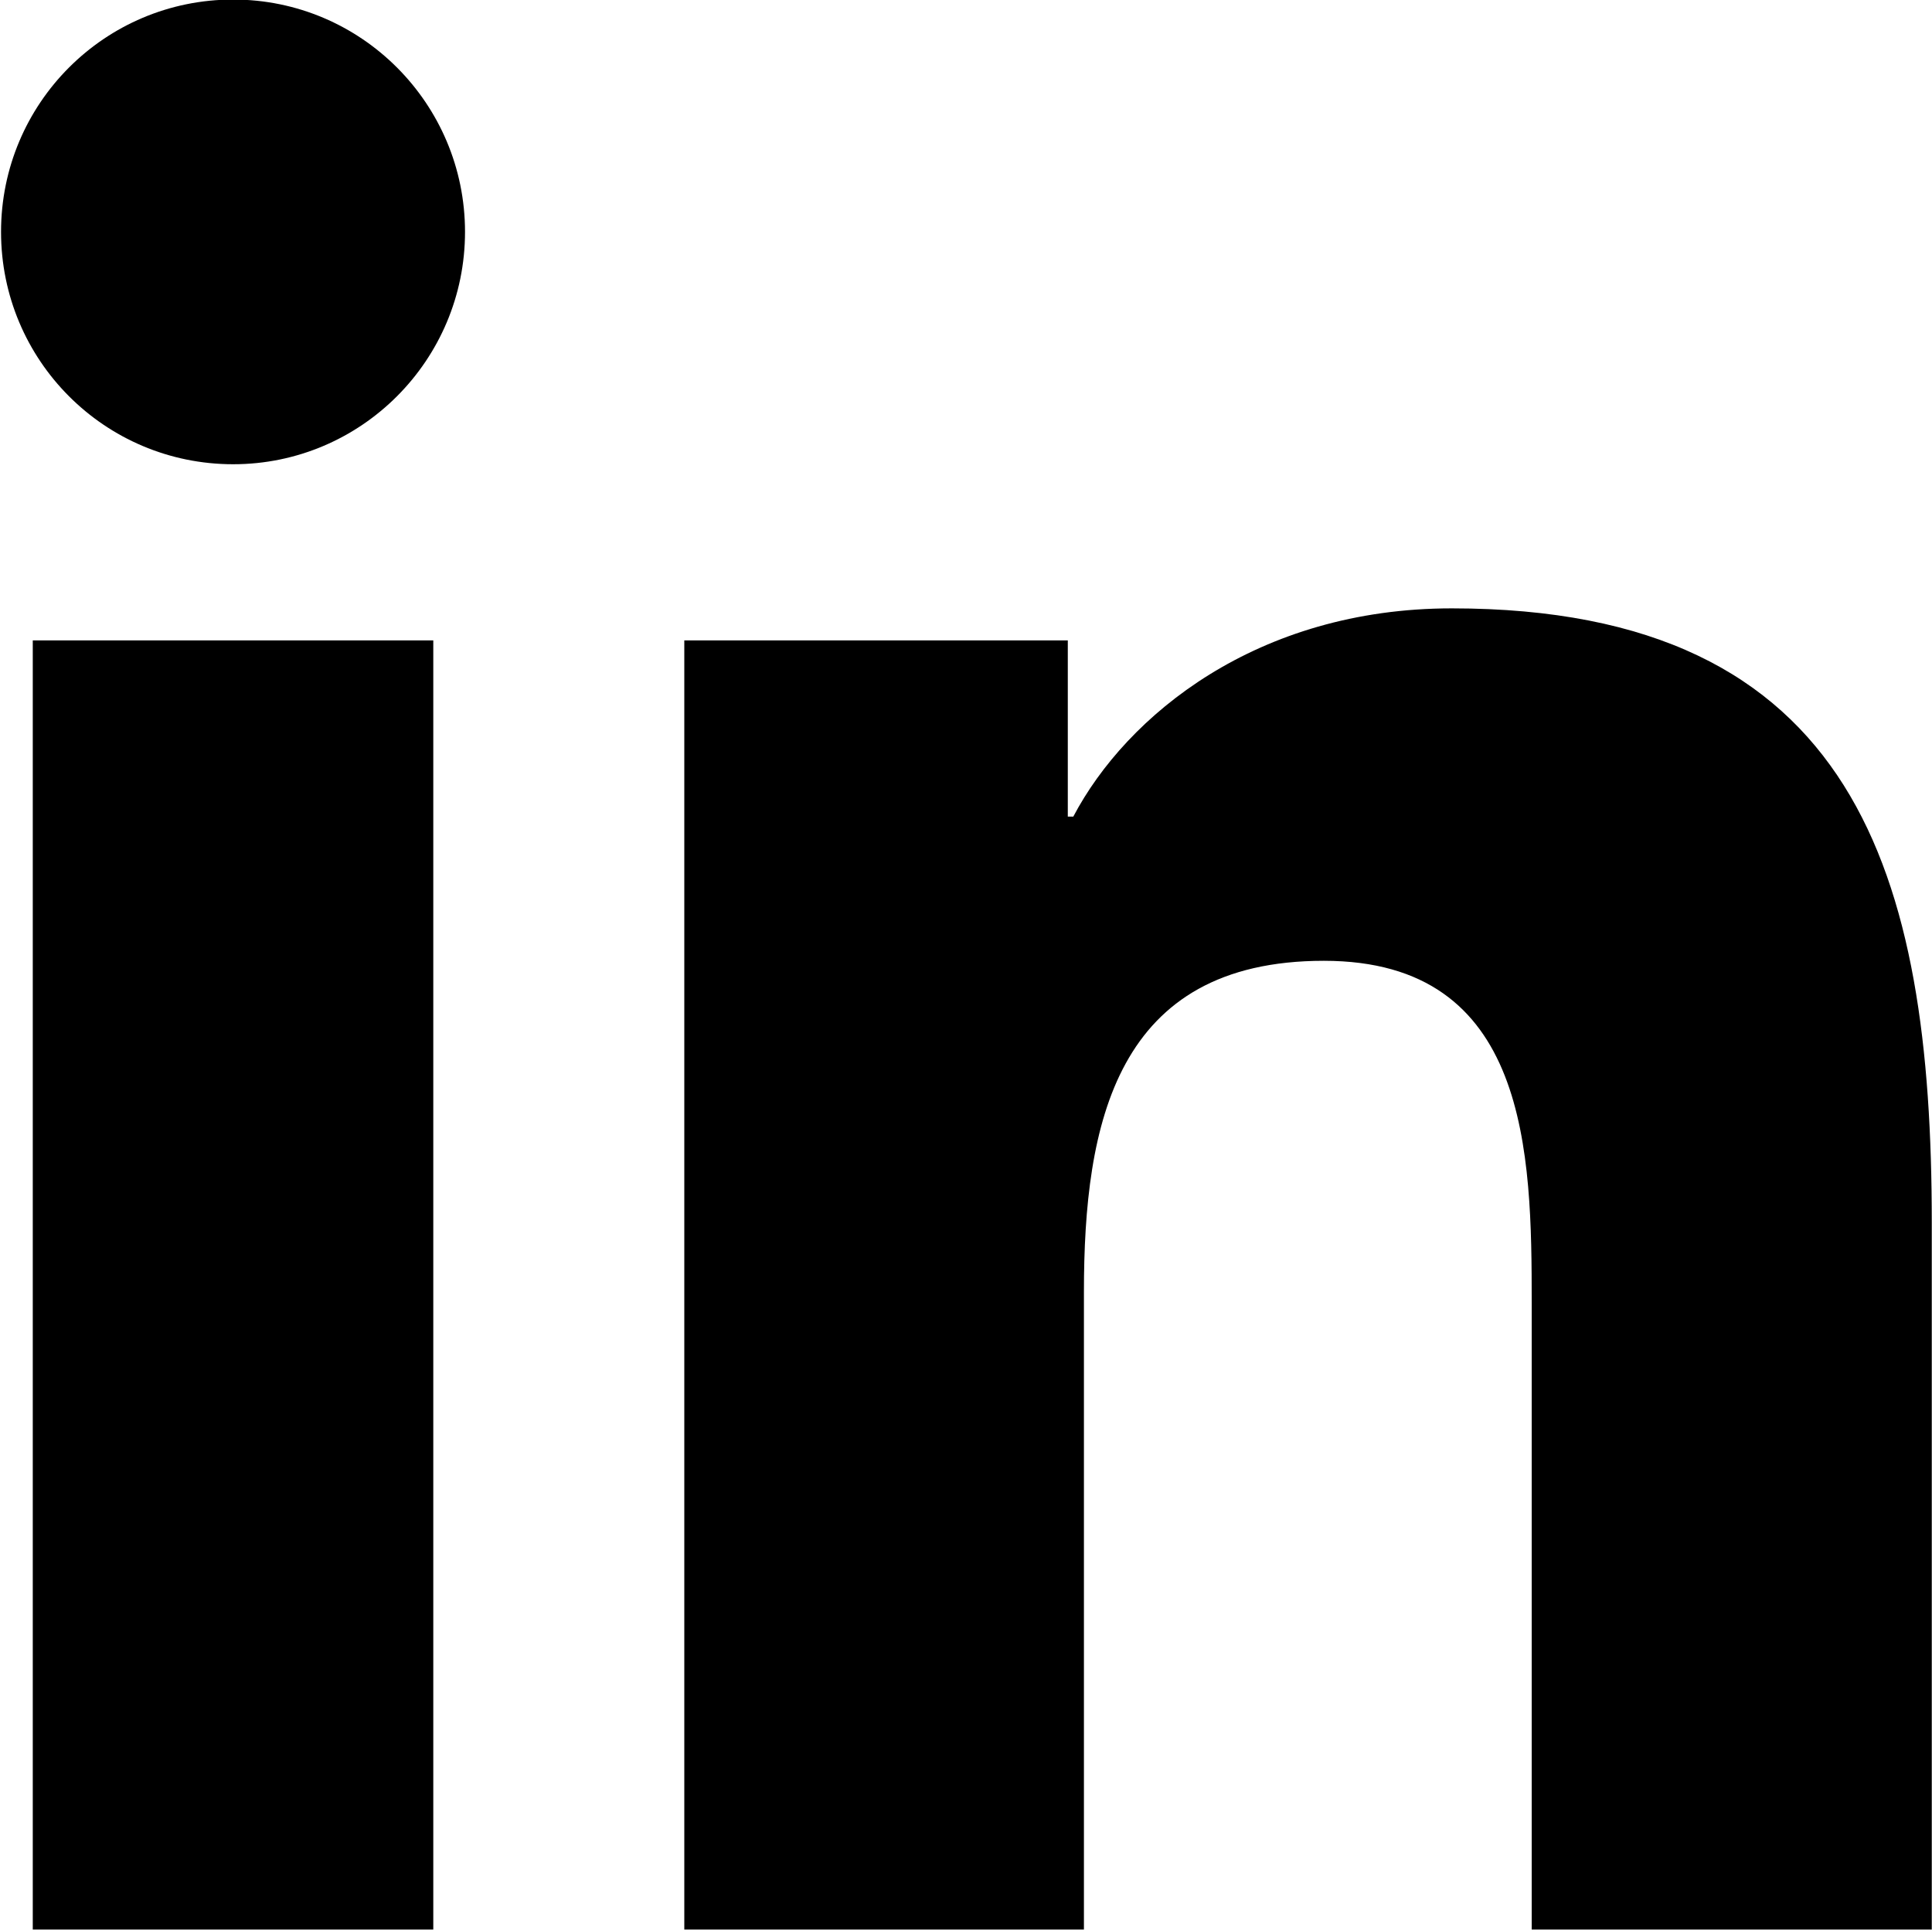
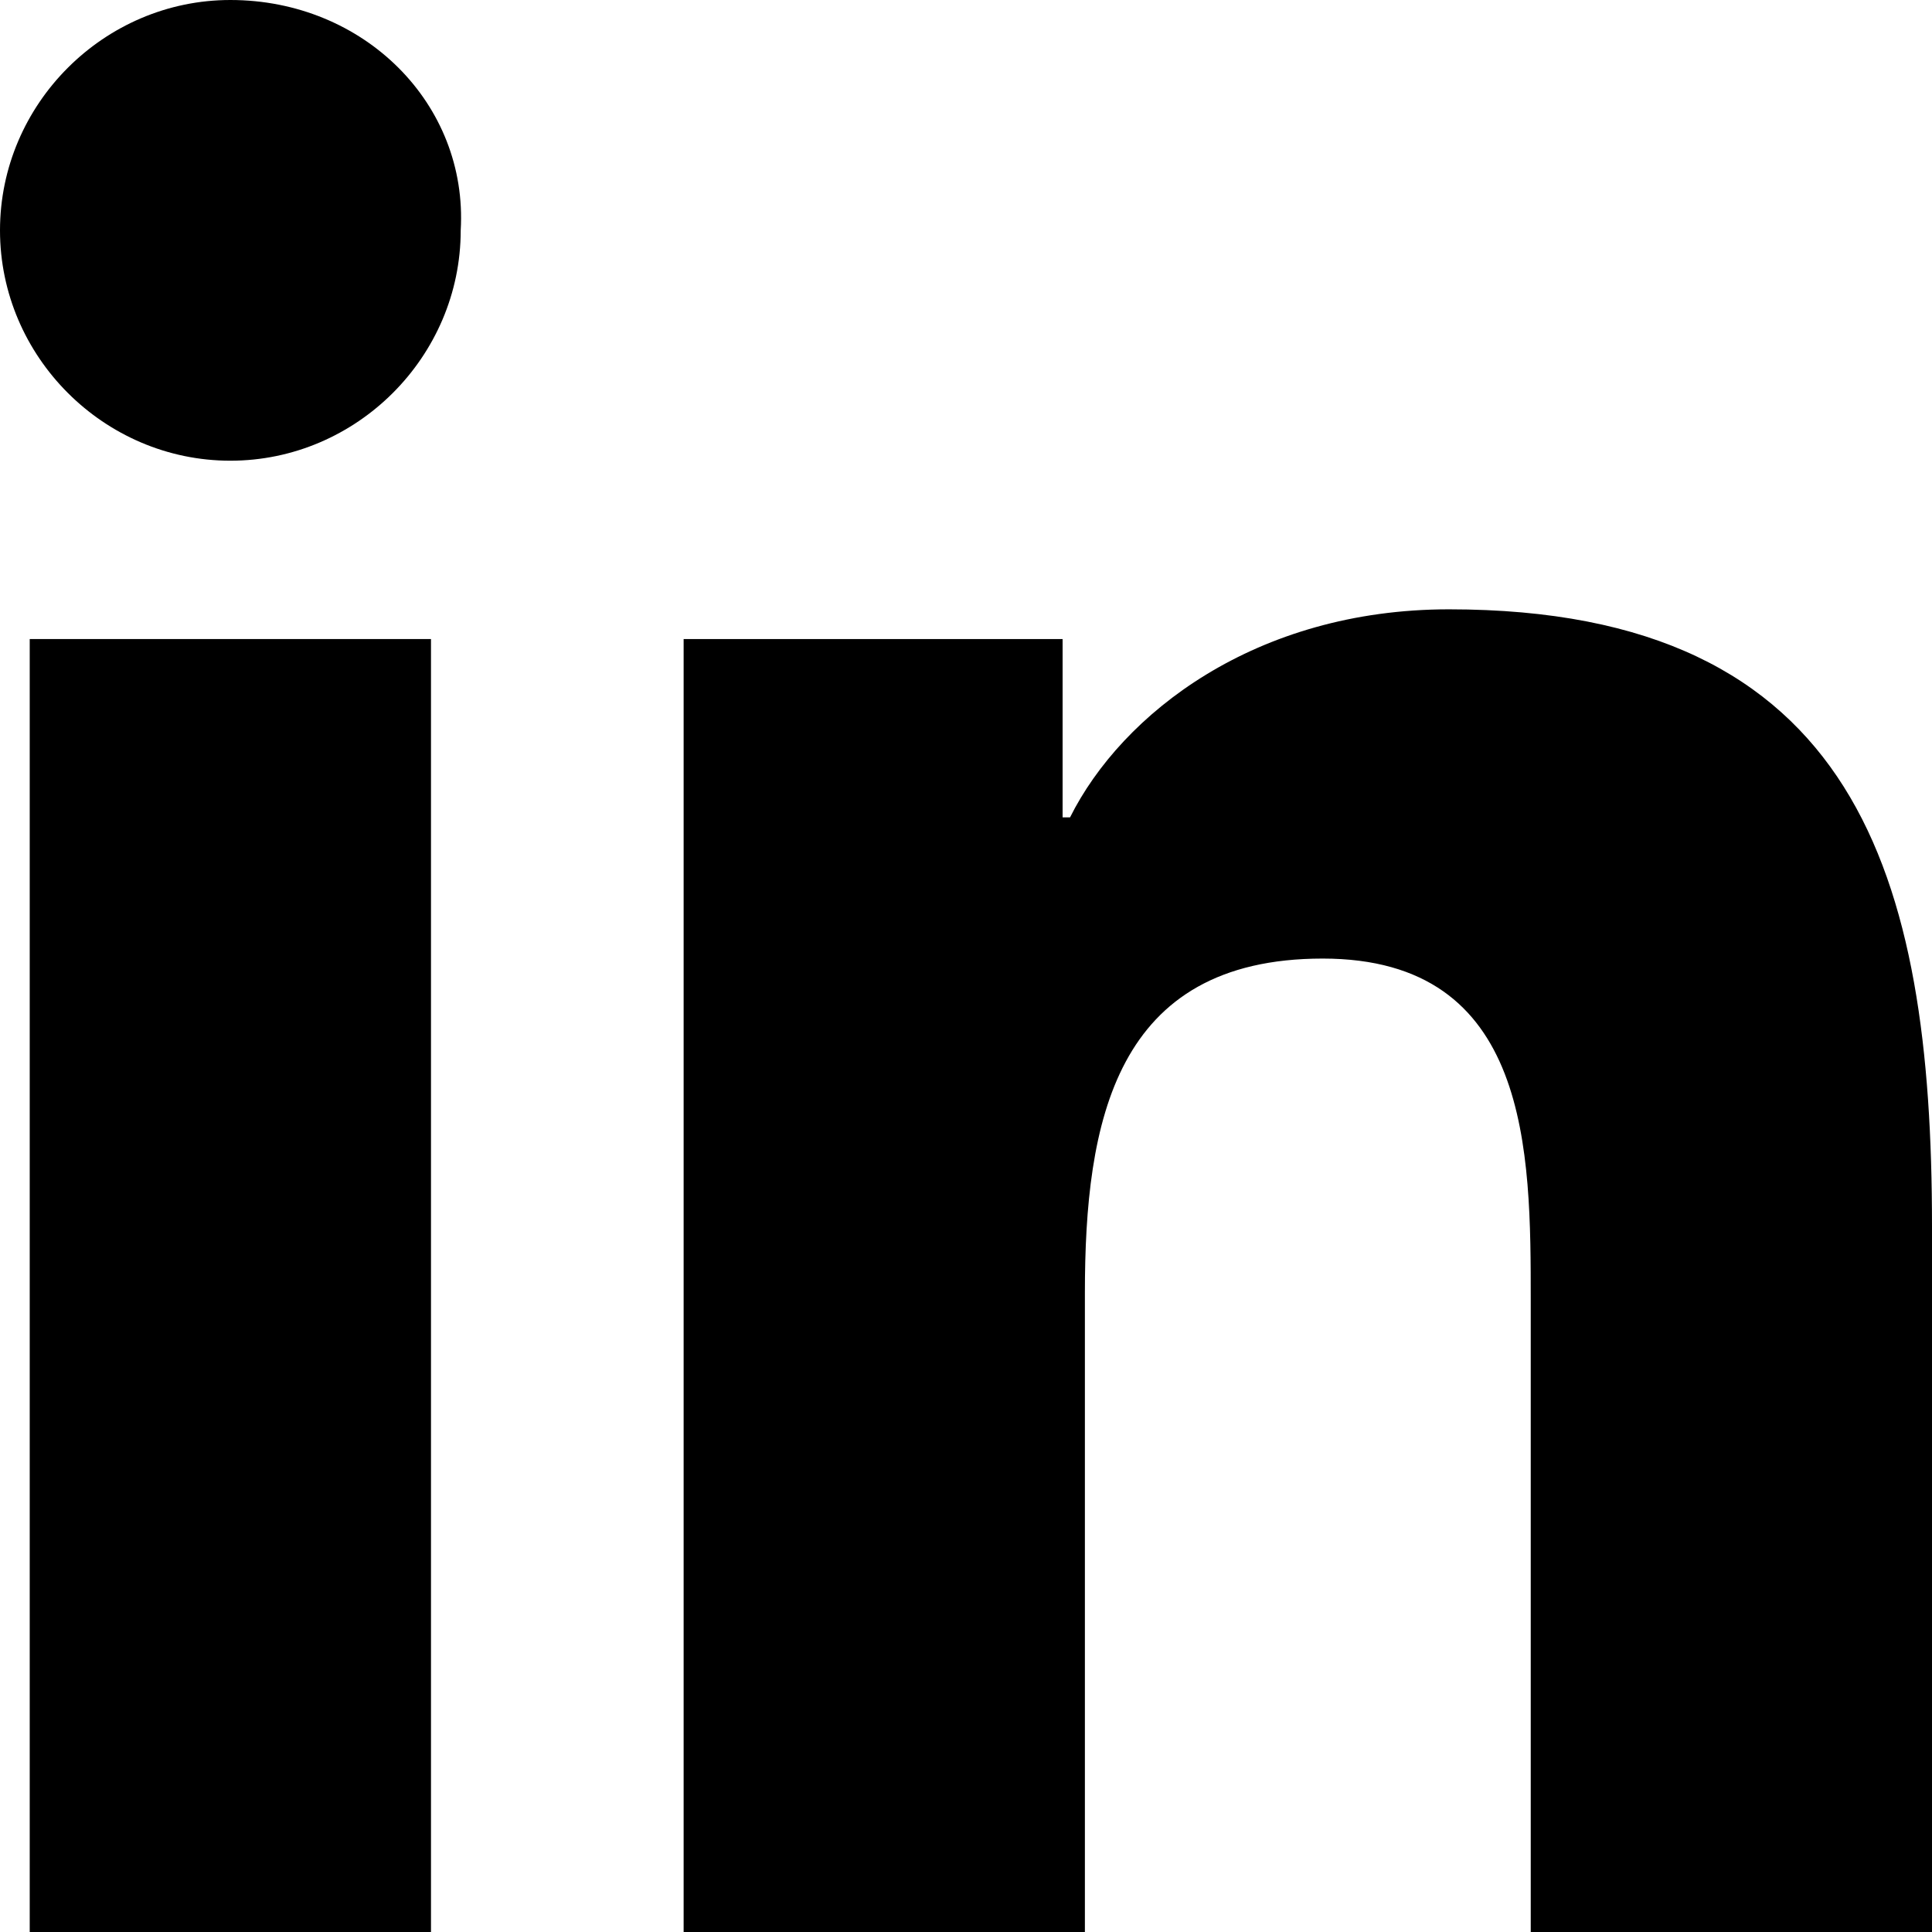
- <svg xmlns="http://www.w3.org/2000/svg" viewBox="0 0 26 25.97">
-   <path d="M5.831 25.973h-5.39v-17.353h5.39v17.353m-2.693-19.724c-1.73 0-3.124-1.401-3.124-3.128 0-1.726 1.394-3.127 3.124-3.127 1.722 0 3.12 1.401 3.12 3.127 0 1.727-1.398 3.128-3.12 3.128m22.859 19.724h-5.384v-8.439c0-2.01-.034-4.601-2.797-4.601-2.802 0-3.229 2.193-3.229 4.457v8.583h-5.378v-17.353h5.161v2.372h.074c.718-1.364 2.475-2.803 5.094-2.803 5.452 0 6.459 3.594 6.459 8.267v9.517" fill-rule="evenodd" />
+ <svg xmlns="http://www.w3.org/2000/svg" version="1.1" id="Calque_1" x="0px" y="0px" viewBox="0 0 26 26" style="enable-background:new 0 0 26 26;" xml:space="preserve">
+   <g>
+     <rect x="0.4" y="8.6" width="5.4" height="17.4" />
+     <path d="M3.1,0C1.4,0,0,1.4,0,3.1c0,1.7,1.4,3.1,3.1,3.1c1.7,0,3.1-1.4,3.1-3.1C6.3,1.4,4.9,0,3.1,0z" />
+     <path d="M19.5,8.2c-2.6,0-4.4,1.4-5.1,2.8h-0.1V8.6H9.2V26h5.4v-8.6c0-2.3,0.4-4.5,3.2-4.5c2.8,0,2.8,2.6,2.8,4.6V26H26v-9.5   C26,11.8,25,8.2,19.5,8.2z" />
+   </g>
</svg>
